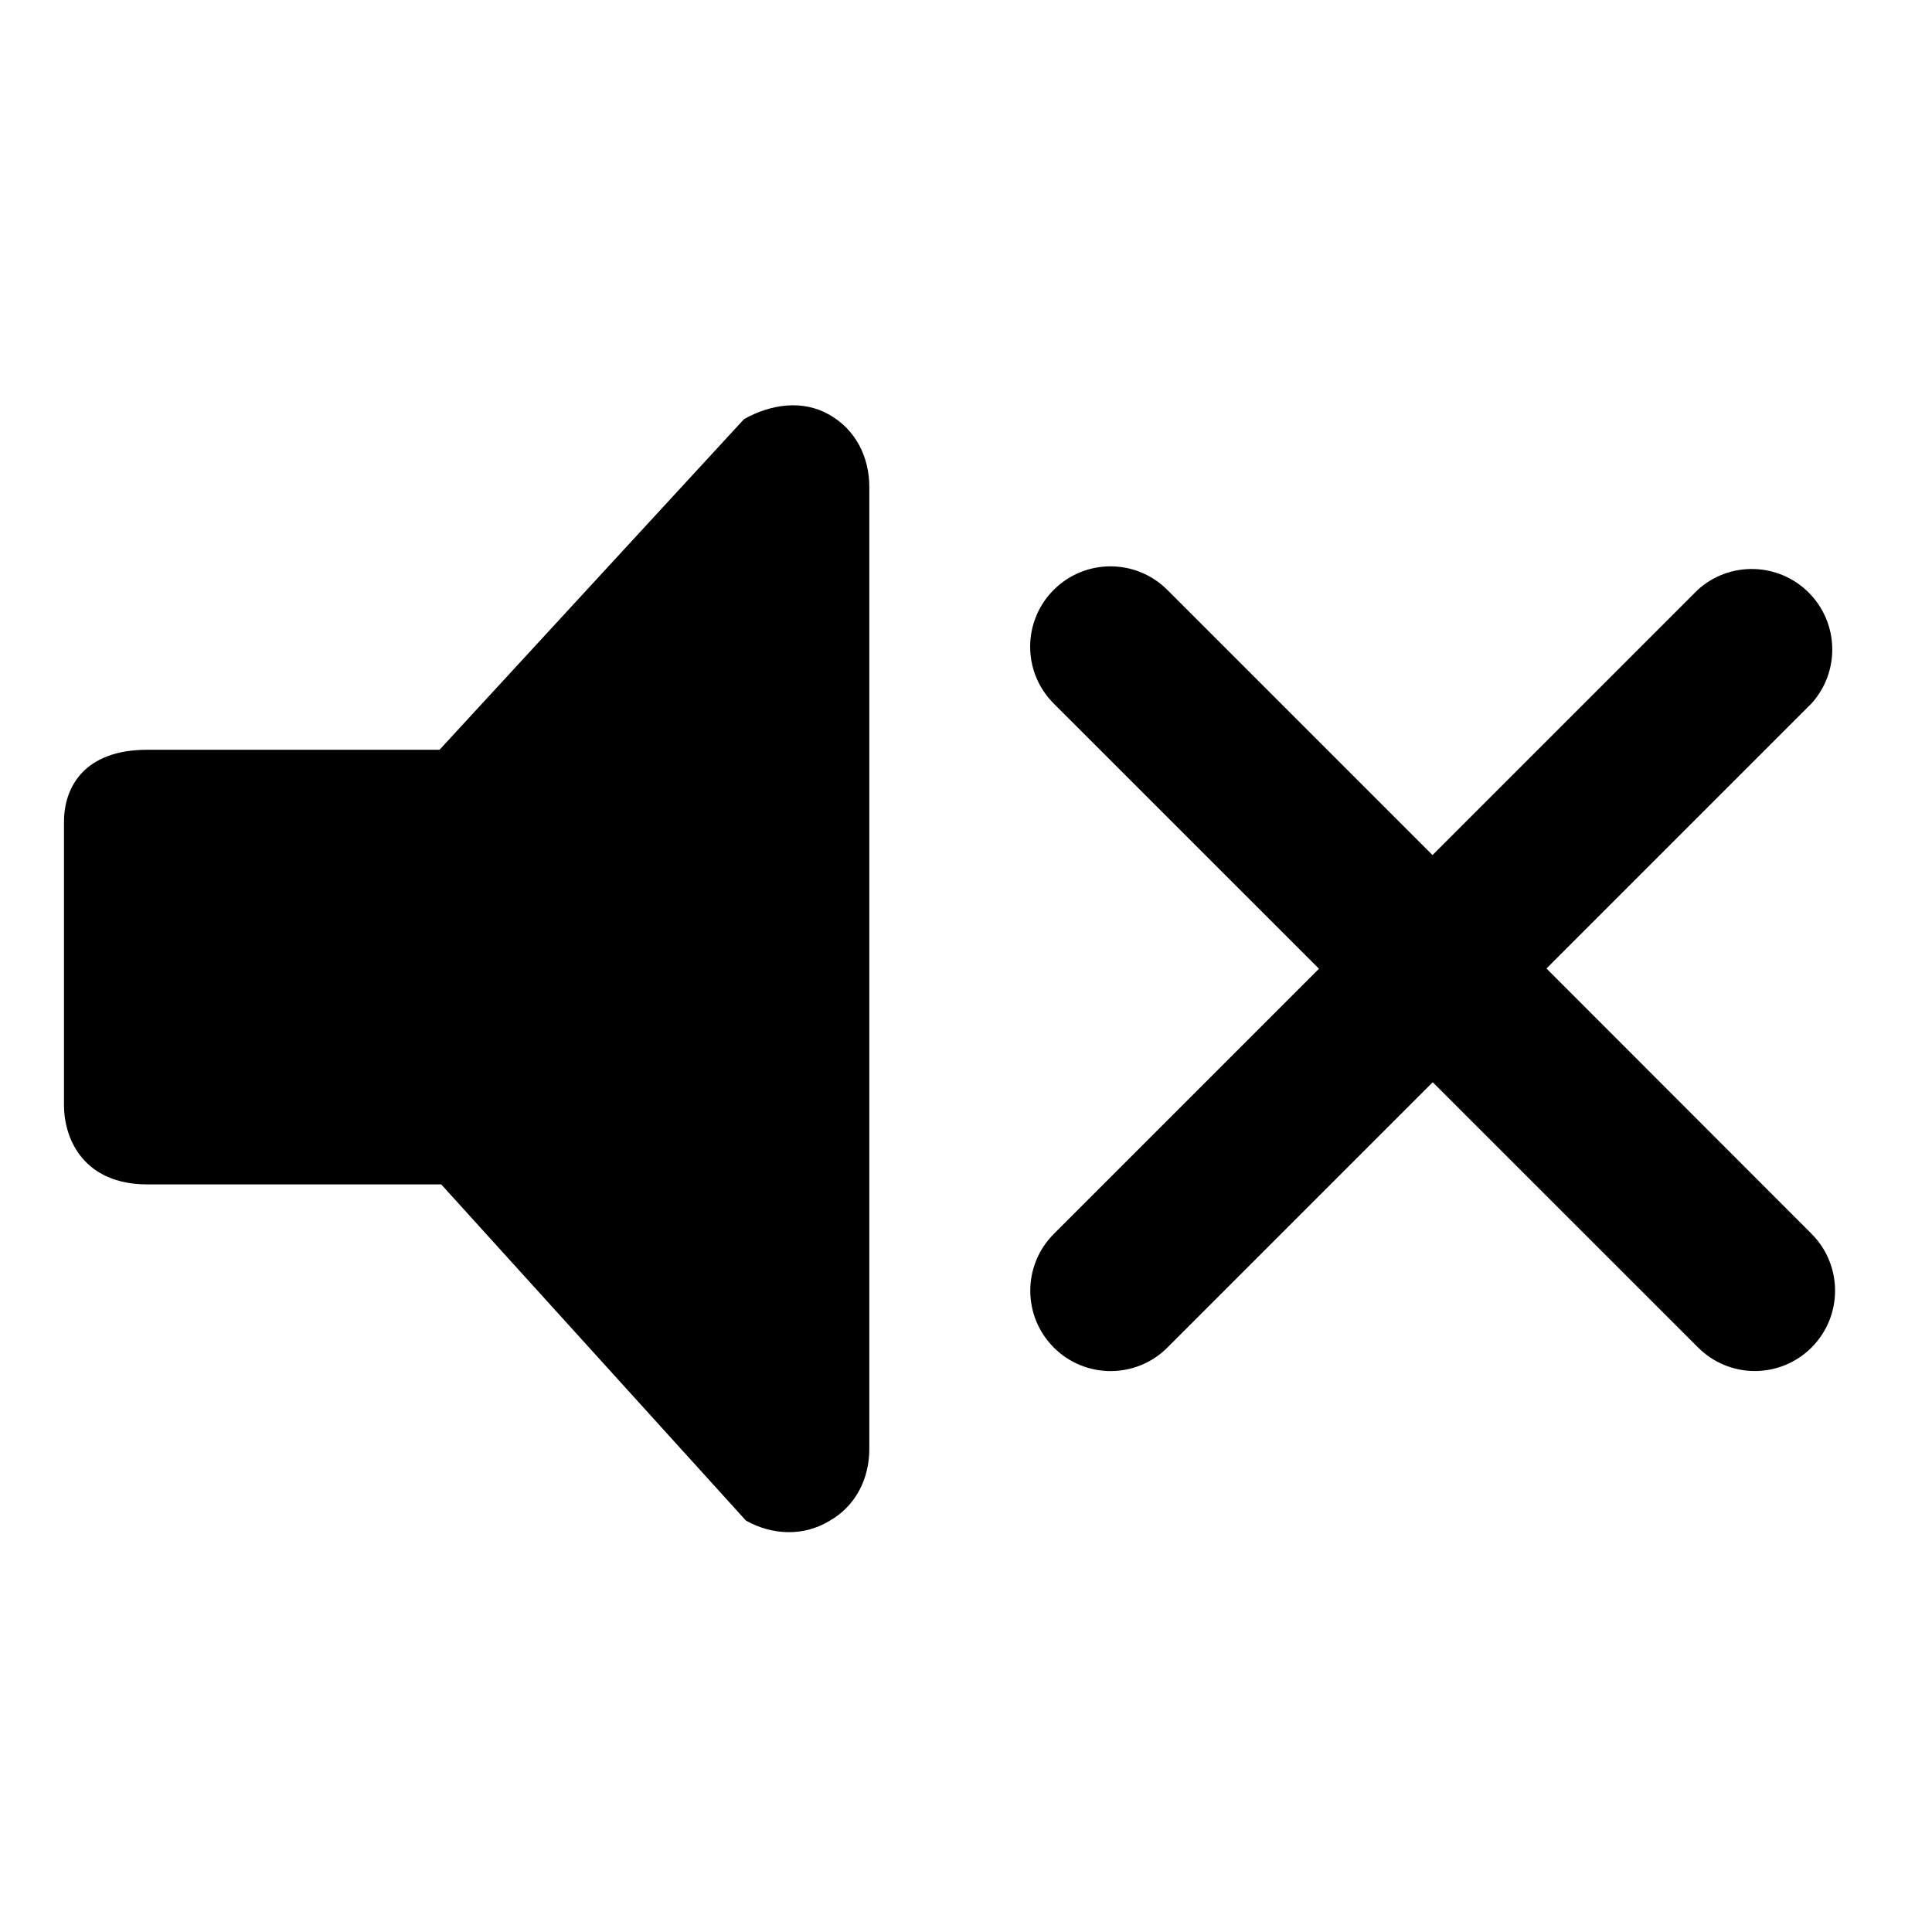
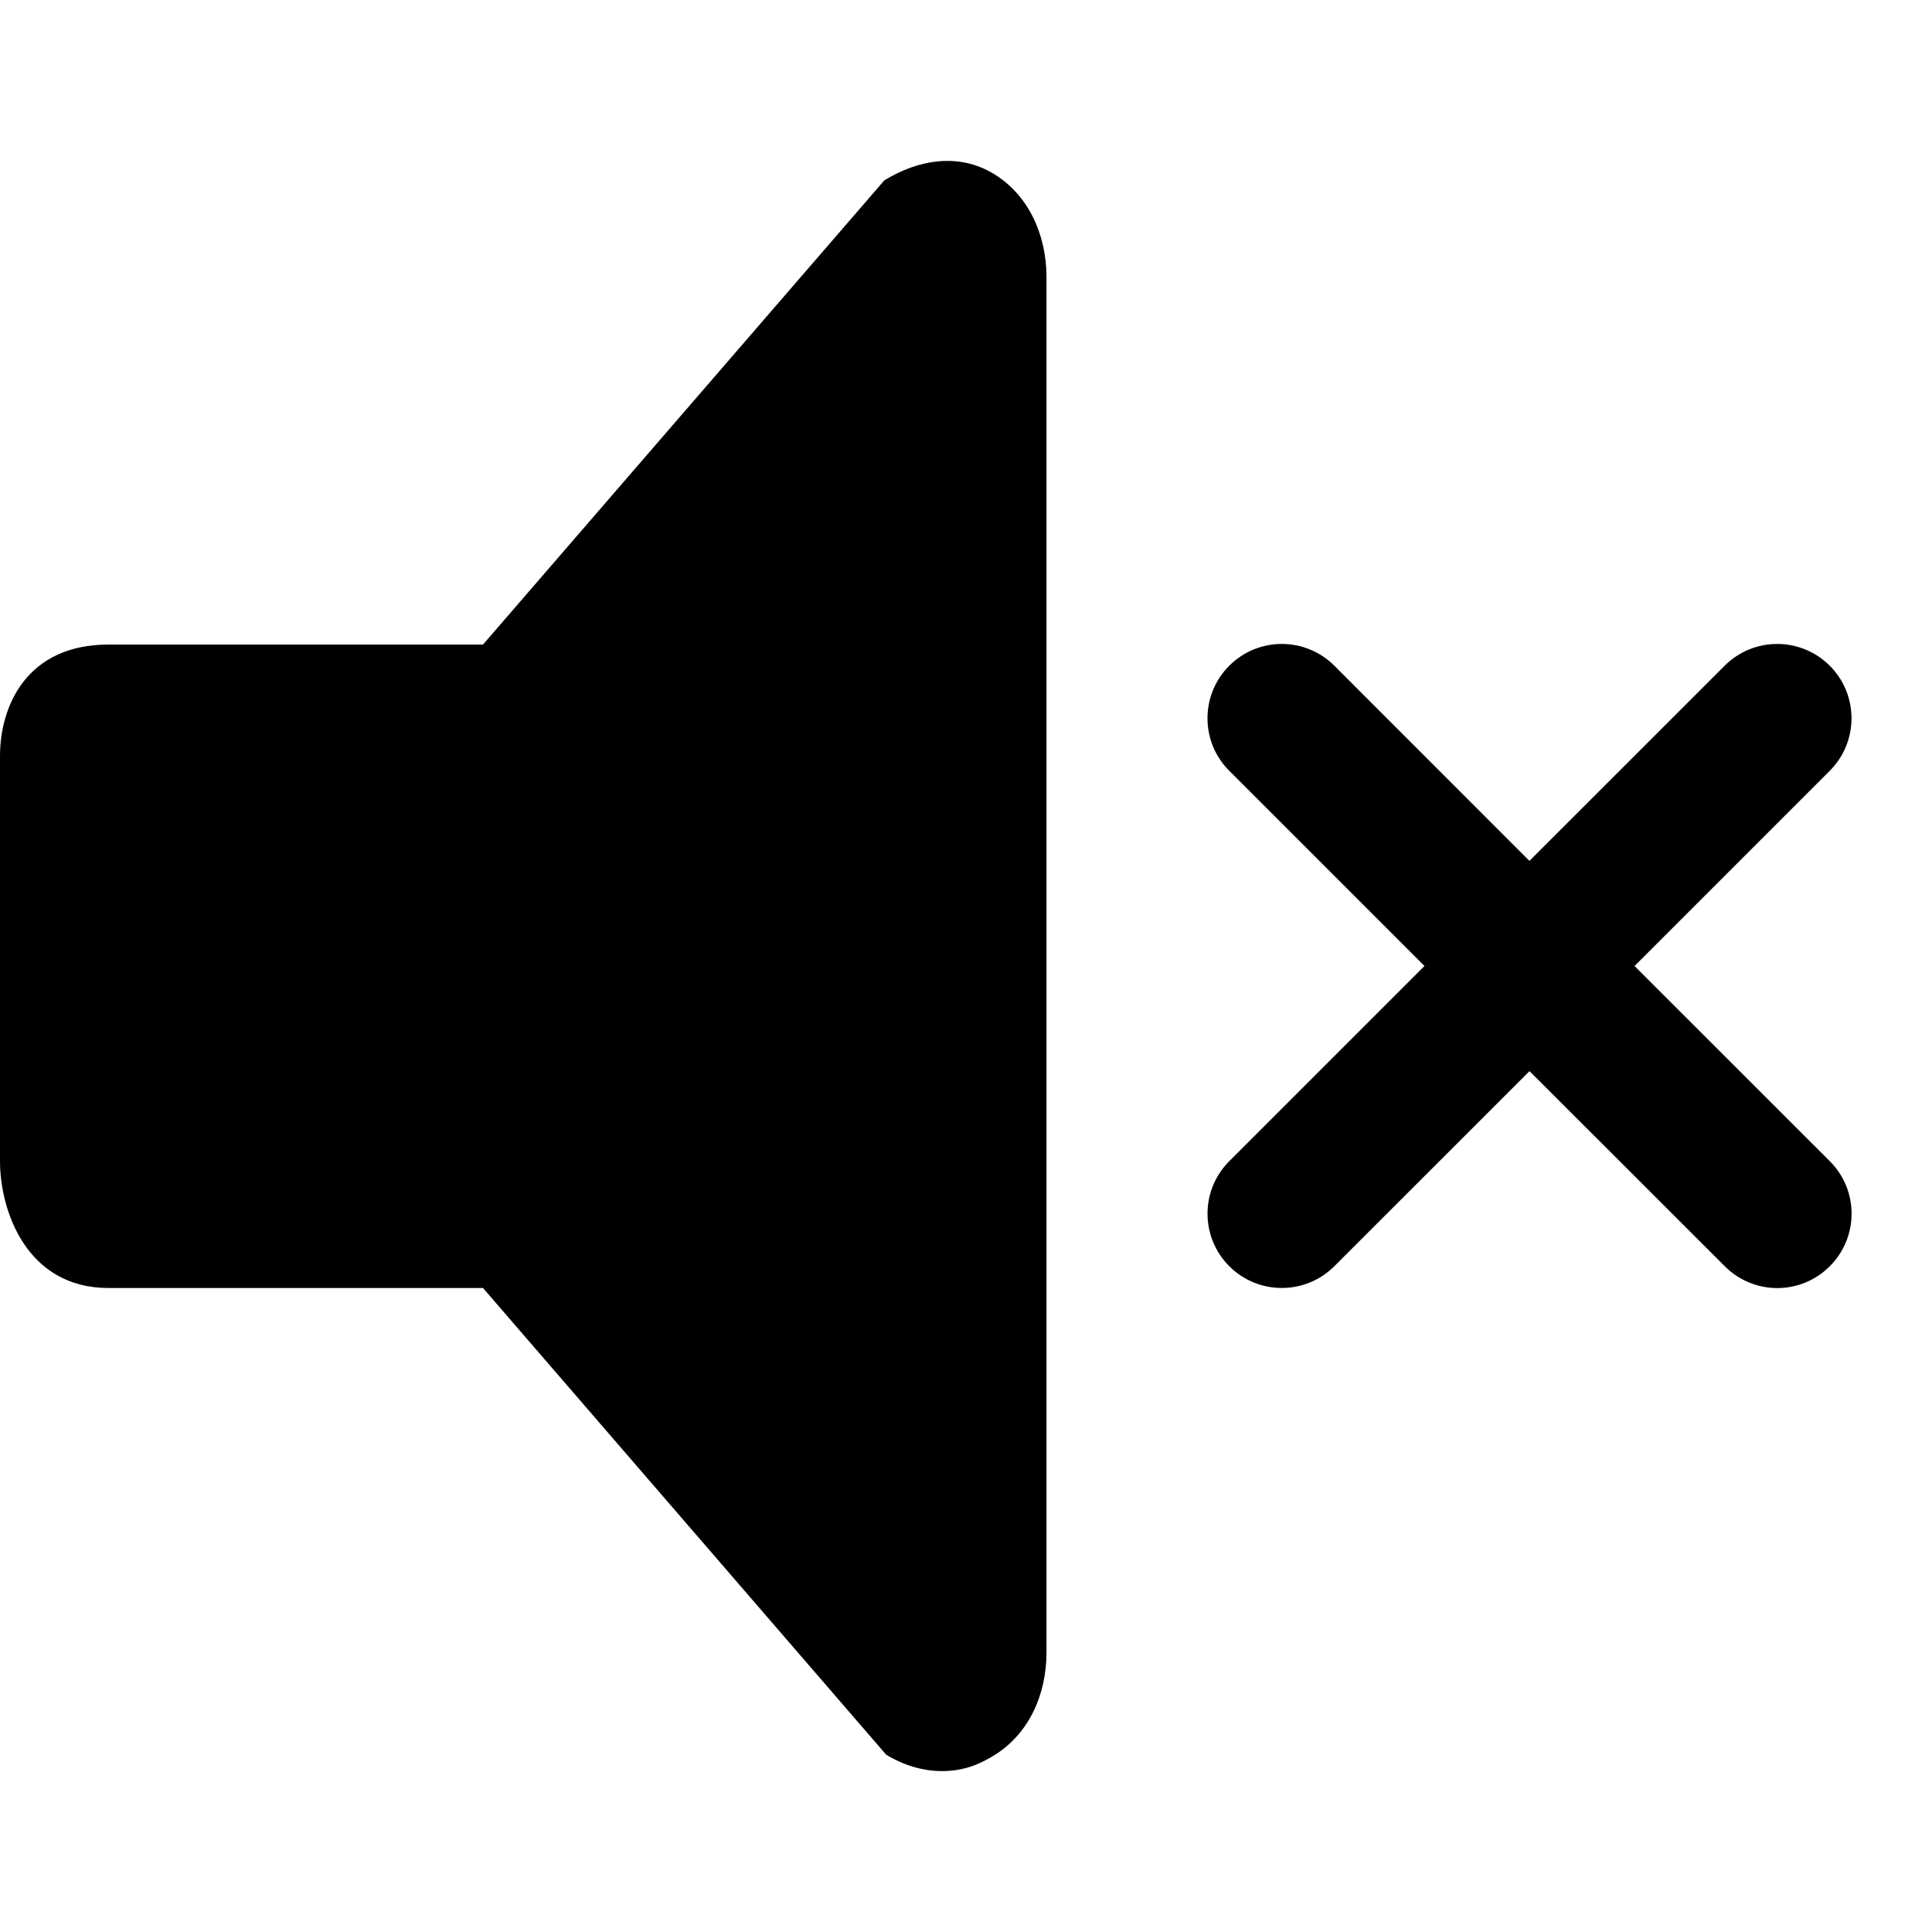
<svg xmlns="http://www.w3.org/2000/svg" width="24" height="24" viewBox="0 0 24 24">
-   <path d="M9.245 5.204L5.46 9.314H1.83c-.78 0-1.035.46-1.035.895v3.52c0 .435.256.984 1.036.984h3.65l3.785 4.176c.165.093.35.144.533.144a.964.964 0 0 0 .5-.137c.33-.185.5-.526.5-.897V6.048c0-.37-.17-.713-.5-.898-.33-.187-.72-.13-1.05.053zm9.963 6.83l3.294-3.294a1 1 0 0 0-1.412-1.413l-3.295 3.295L14.5 7.327a.998.998 0 1 0-1.41 1.413l3.295 3.294-3.295 3.295a.998.998 0 1 0 1.413 1.41l3.295-3.295 3.295 3.294a.996.996 0 0 0 1.412 0 1 1 0 0 0 0-1.41l-3.294-3.297z" fill-rule="evenodd" />
+   <path d="M6 8.007H1.347C.333 8.007 0 8.769 0 9.391v5.032C0 15.045.333 16 1.347 16H6l5.007 5.796c.215.132.454.205.693.205.24 0 .436-.063.65-.196.429-.265.65-.75.65-1.28V3.447c0-.53-.221-1.02-.65-1.284-.429-.265-.935-.187-1.365.078L6 8.007zM20.305 12l2.425-2.425a.922.922 0 1 0-1.306-1.305l-2.425 2.424-2.423-2.424a.923.923 0 0 0-1.306 1.305L17.695 12l-2.425 2.425a.922.922 0 1 0 1.306 1.304L19 13.306l2.425 2.423a.92.92 0 0 0 1.306 0 .922.922 0 0 0 0-1.304L20.305 12z" fill-rule="evenodd" />
</svg>
